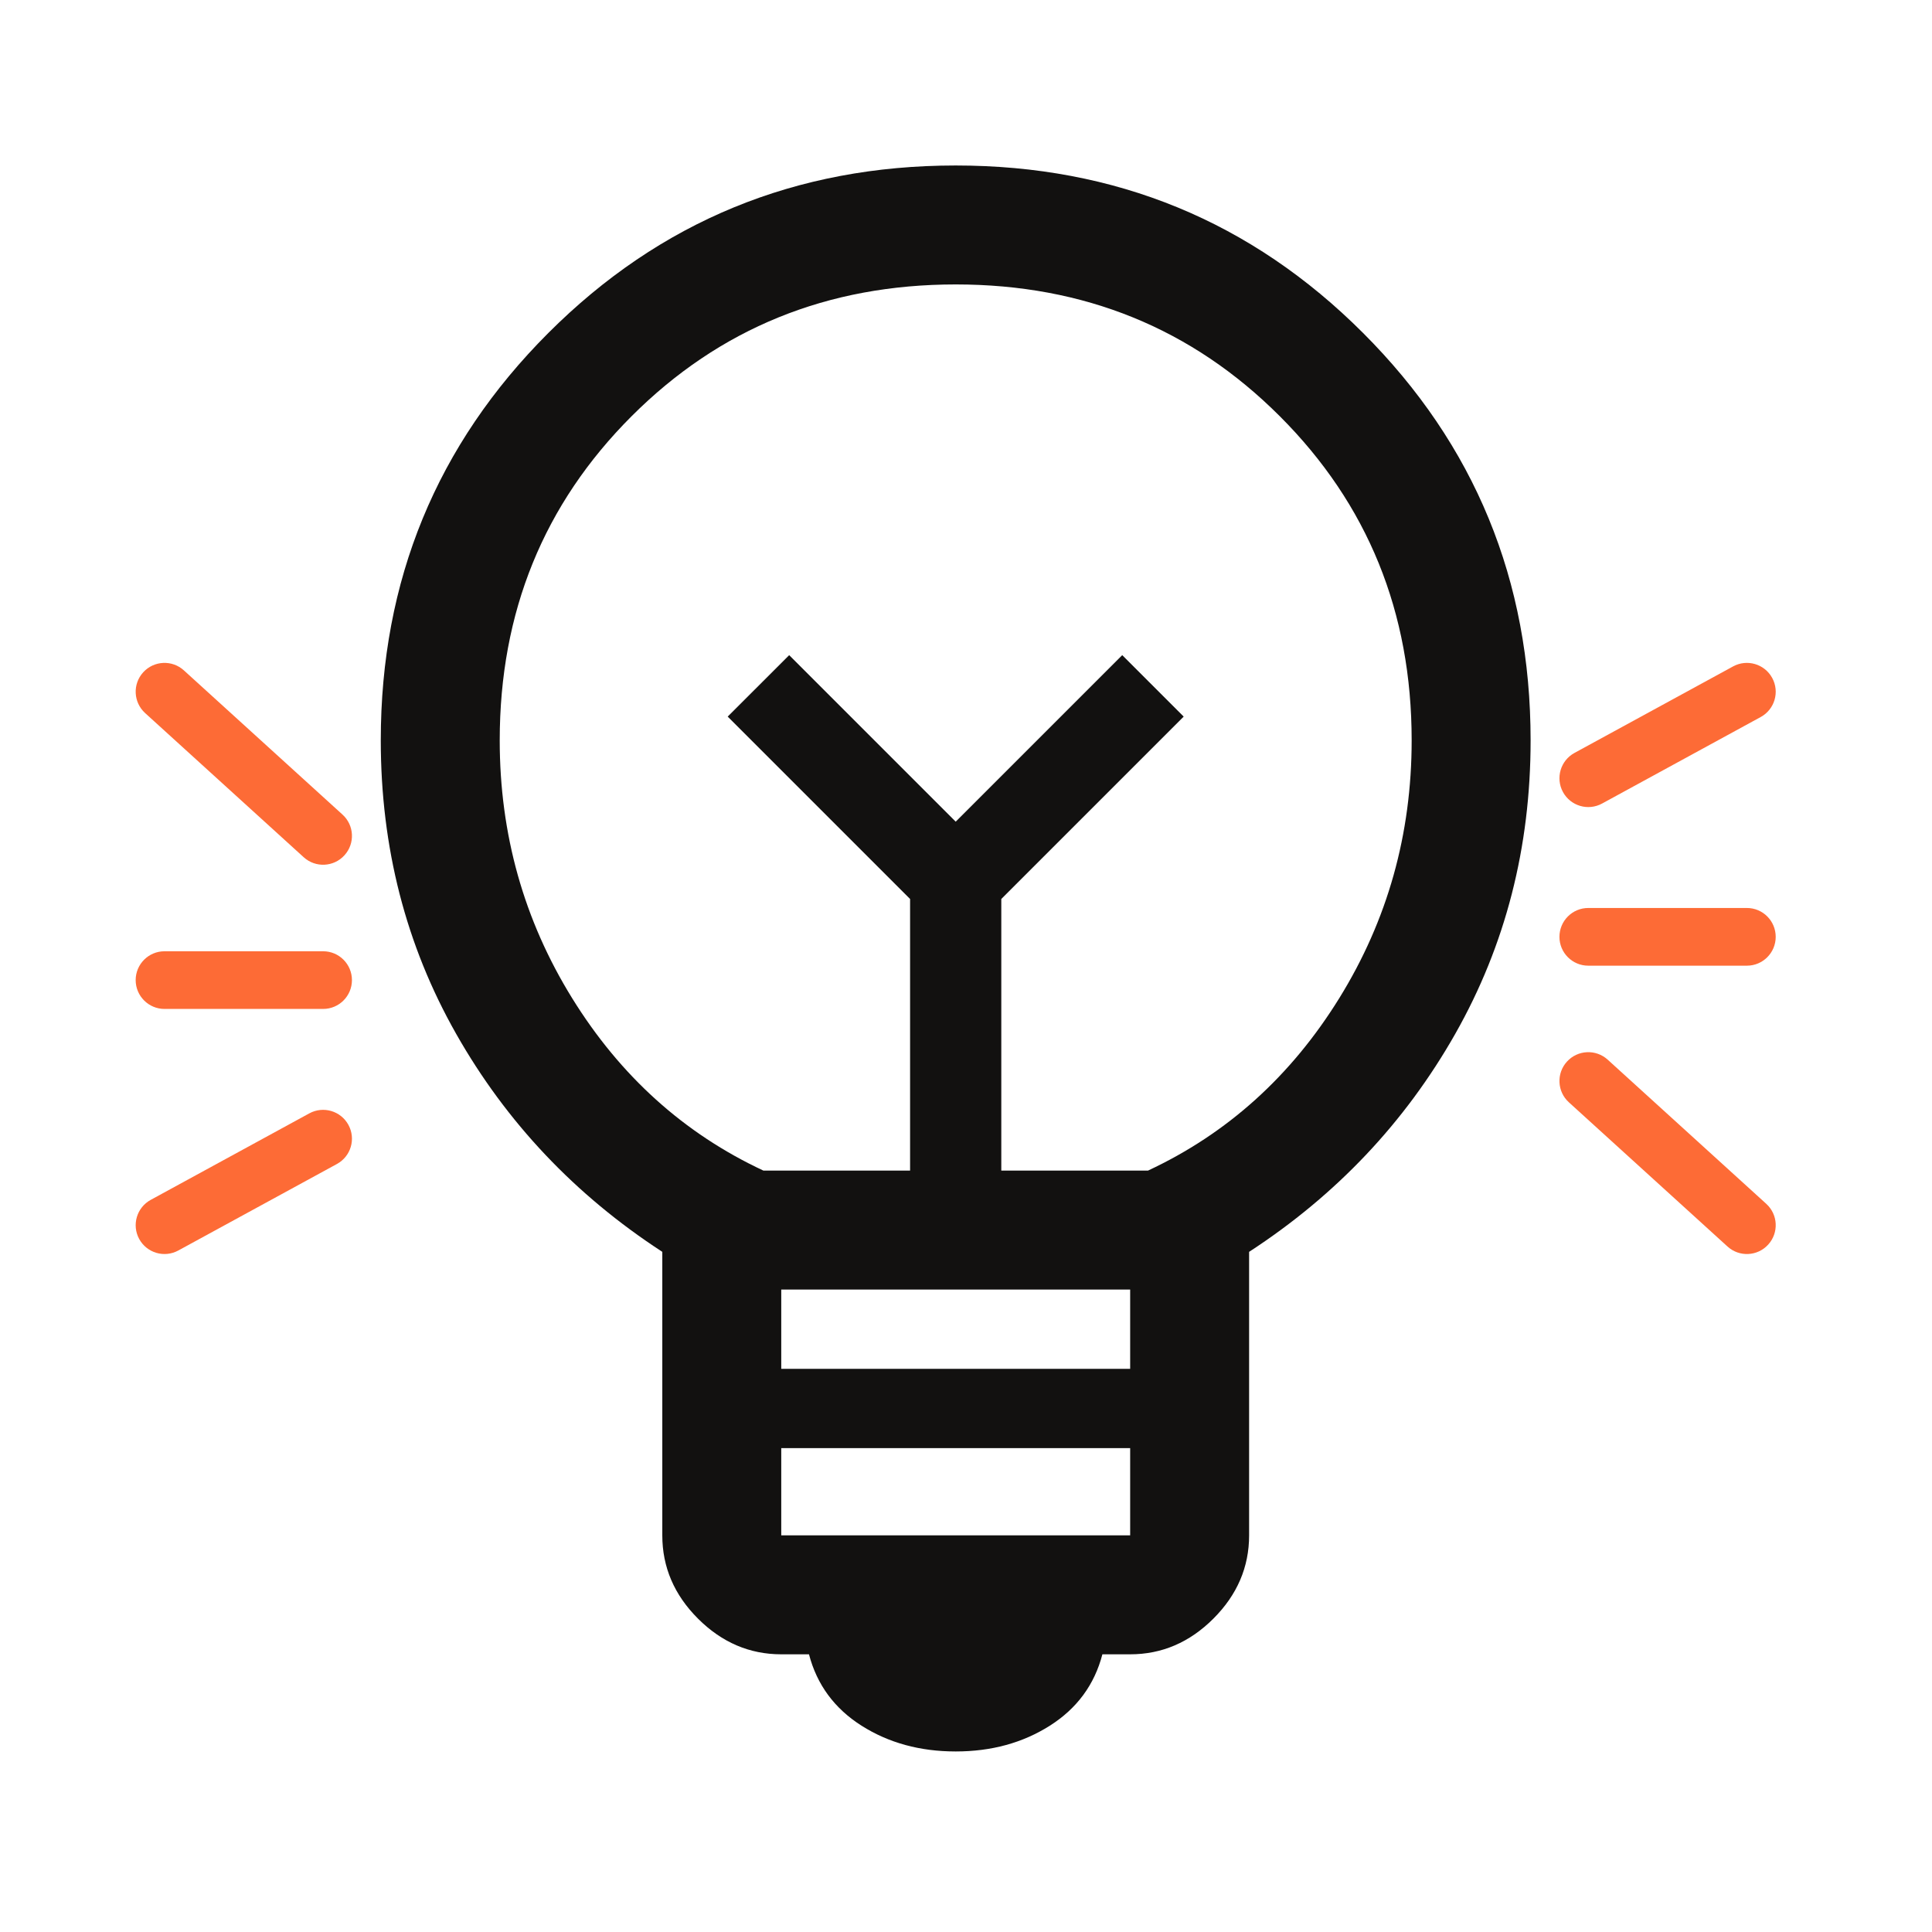
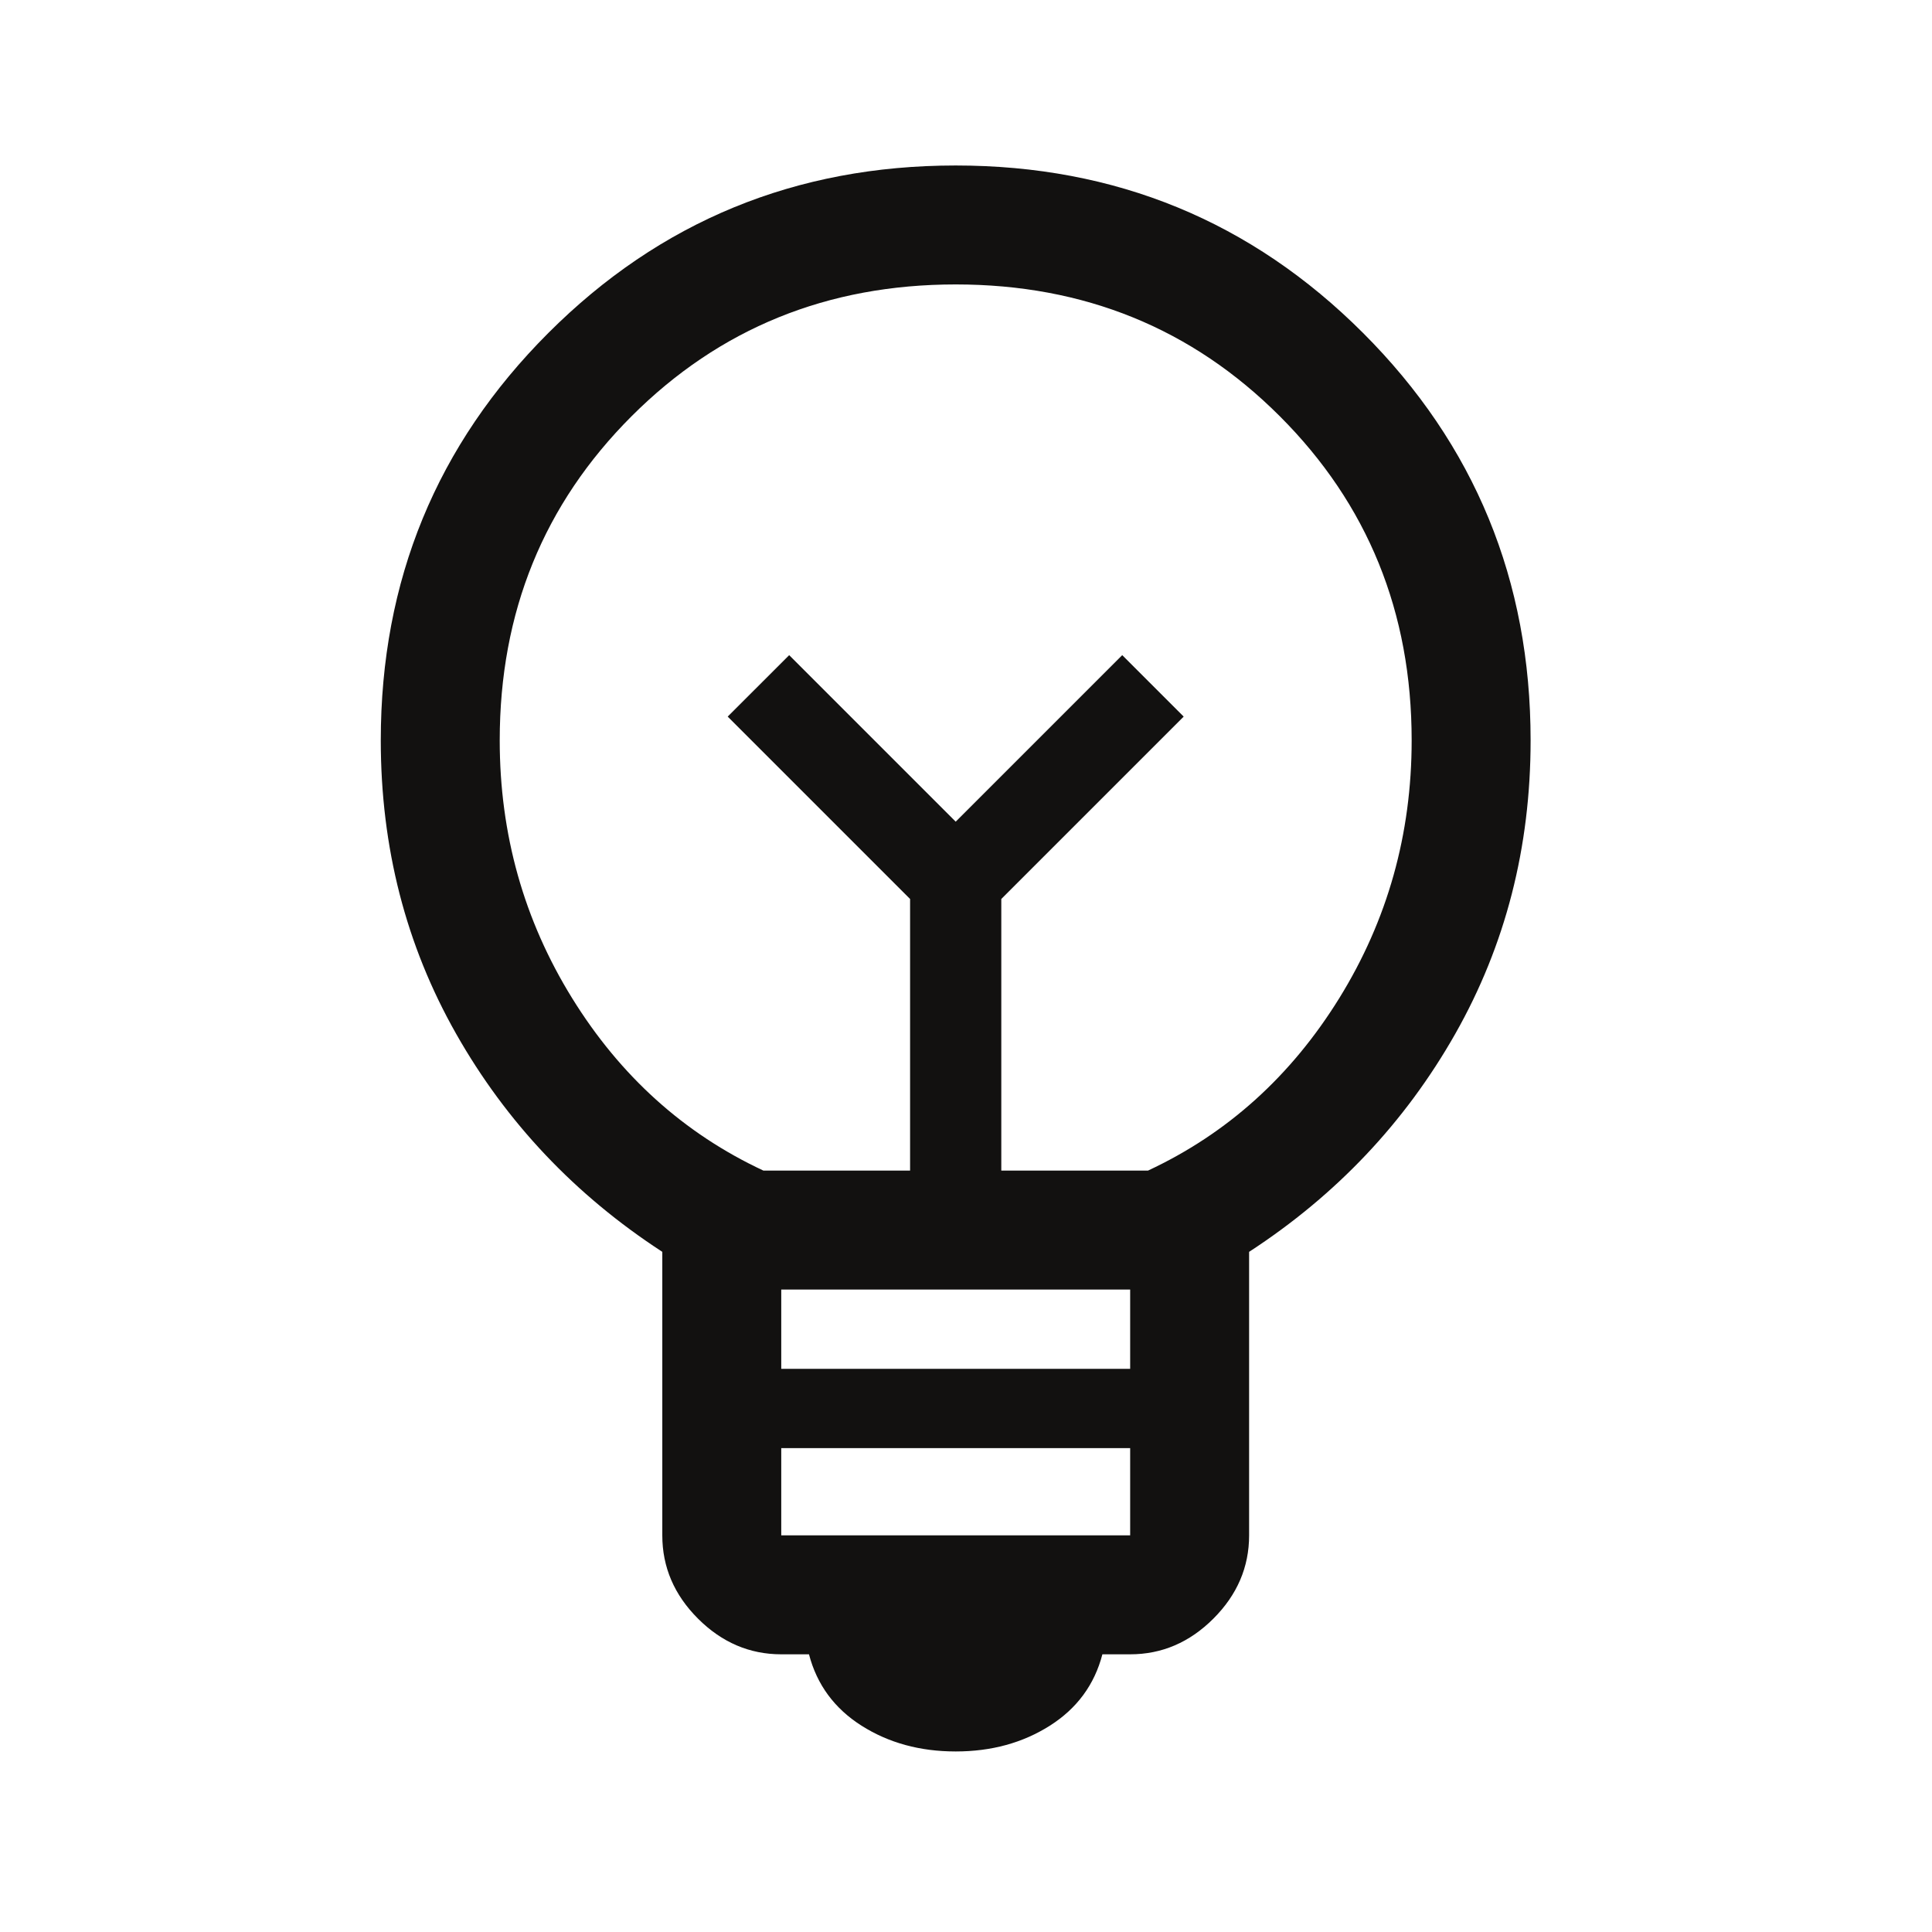
<svg xmlns="http://www.w3.org/2000/svg" width="67" height="67" viewBox="0 0 67 67" fill="none">
-   <path fill-rule="evenodd" clip-rule="evenodd" d="M4.965 23.316C5.337 22.907 5.969 22.877 6.378 23.249L11.878 28.249C12.287 28.62 12.317 29.253 11.945 29.661C11.574 30.07 10.941 30.1 10.533 29.729L5.033 24.729C4.624 24.357 4.594 23.724 4.965 23.316ZM4.705 33.989C4.705 33.436 5.153 32.989 5.705 32.989H11.205C11.758 32.989 12.205 33.436 12.205 33.989C12.205 34.541 11.758 34.989 11.205 34.989H5.705C5.153 34.989 4.705 34.541 4.705 33.989ZM12.083 39.01C12.348 39.495 12.169 40.102 11.684 40.366L6.184 43.366C5.699 43.631 5.092 43.452 4.827 42.967C4.563 42.483 4.742 41.875 5.226 41.611L10.726 38.611C11.211 38.346 11.819 38.525 12.083 39.01Z" fill="#FD6B36" />
-   <path fill-rule="evenodd" clip-rule="evenodd" d="M61.458 23.51C61.723 23.994 61.544 24.602 61.059 24.866L55.559 27.866C55.074 28.131 54.467 27.952 54.202 27.467C53.938 26.983 54.117 26.375 54.601 26.111L60.101 23.111C60.586 22.846 61.194 23.025 61.458 23.51ZM60.58 33.489L55.08 33.489C54.528 33.489 54.08 33.041 54.08 32.489C54.08 31.936 54.528 31.488 55.08 31.488L60.58 31.488C61.133 31.488 61.58 31.936 61.58 32.489C61.58 33.041 61.133 33.489 60.58 33.489ZM54.34 36.816C54.712 36.407 55.344 36.377 55.753 36.748L61.253 41.748C61.662 42.12 61.692 42.752 61.32 43.161C60.949 43.57 60.316 43.6 59.908 43.228L54.408 38.228C53.999 37.857 53.969 37.224 54.34 36.816Z" fill="#FD6B36" />
+   <path fill-rule="evenodd" clip-rule="evenodd" d="M4.965 23.316C5.337 22.907 5.969 22.877 6.378 23.249L11.878 28.249C12.287 28.62 12.317 29.253 11.945 29.661C11.574 30.07 10.941 30.1 10.533 29.729L5.033 24.729C4.624 24.357 4.594 23.724 4.965 23.316ZM4.705 33.989C4.705 33.436 5.153 32.989 5.705 32.989H11.205C11.758 32.989 12.205 33.436 12.205 33.989C12.205 34.541 11.758 34.989 11.205 34.989H5.705C5.153 34.989 4.705 34.541 4.705 33.989ZM12.083 39.01C12.348 39.495 12.169 40.102 11.684 40.366L6.184 43.366C5.699 43.631 5.092 43.452 4.827 42.967C4.563 42.483 4.742 41.875 5.226 41.611L10.726 38.611C11.211 38.346 11.819 38.525 12.083 39.01Z" fill="color" />
+   <path fill-rule="evenodd" clip-rule="evenodd" d="M61.458 23.51C61.723 23.994 61.544 24.602 61.059 24.866L55.559 27.866C55.074 28.131 54.467 27.952 54.202 27.467C53.938 26.983 54.117 26.375 54.601 26.111L60.101 23.111C60.586 22.846 61.194 23.025 61.458 23.51ZM60.58 33.489L55.08 33.489C54.528 33.489 54.08 33.041 54.08 32.489C54.08 31.936 54.528 31.488 55.08 31.488L60.58 31.488C61.133 31.488 61.58 31.936 61.58 32.489C61.58 33.041 61.133 33.489 60.58 33.489ZM54.34 36.816C54.712 36.407 55.344 36.377 55.753 36.748L61.253 41.748C61.662 42.12 61.692 42.752 61.32 43.161C60.949 43.57 60.316 43.6 59.908 43.228L54.408 38.228C53.999 37.857 53.969 37.224 54.34 36.816Z" fill="color" />
  <path d="M33.143 60.739C31.905 60.739 30.817 60.441 29.877 59.845C28.938 59.249 28.33 58.424 28.055 57.37H27.093C25.993 57.37 25.03 56.957 24.205 56.132C23.38 55.307 22.968 54.345 22.968 53.245V43.413C19.943 41.443 17.559 38.922 15.818 35.851C14.076 32.78 13.205 29.389 13.205 25.676C13.205 20.13 15.142 15.421 19.015 11.548C22.888 7.675 27.597 5.739 33.143 5.739C38.689 5.739 43.398 7.675 47.271 11.548C51.144 15.421 53.08 20.13 53.08 25.676C53.08 29.389 52.209 32.78 50.468 35.851C48.726 38.922 46.343 41.443 43.318 43.413V53.245C43.318 54.345 42.905 55.307 42.08 56.132C41.255 56.957 40.293 57.37 39.193 57.37H38.23C37.955 58.424 37.348 59.249 36.408 59.845C35.469 60.441 34.38 60.739 33.143 60.739ZM27.093 53.245H39.193V50.22H27.093V53.245ZM27.093 47.47H39.193V44.72H27.093V47.47ZM26.474 40.595H31.561V31.176L25.236 24.851L27.368 22.72L33.143 28.495L38.918 22.72L41.049 24.851L34.724 31.176V40.595H39.812C42.562 39.311 44.773 37.318 46.446 34.614C48.119 31.909 48.955 28.93 48.955 25.676C48.955 21.23 47.431 17.483 44.383 14.435C41.336 11.387 37.589 9.864 33.143 9.864C28.697 9.864 24.95 11.387 21.902 14.435C18.854 17.483 17.33 21.23 17.33 25.676C17.33 28.93 18.167 31.909 19.84 34.614C21.513 37.318 23.724 39.311 26.474 40.595Z" fill="#121110" />
</svg>
